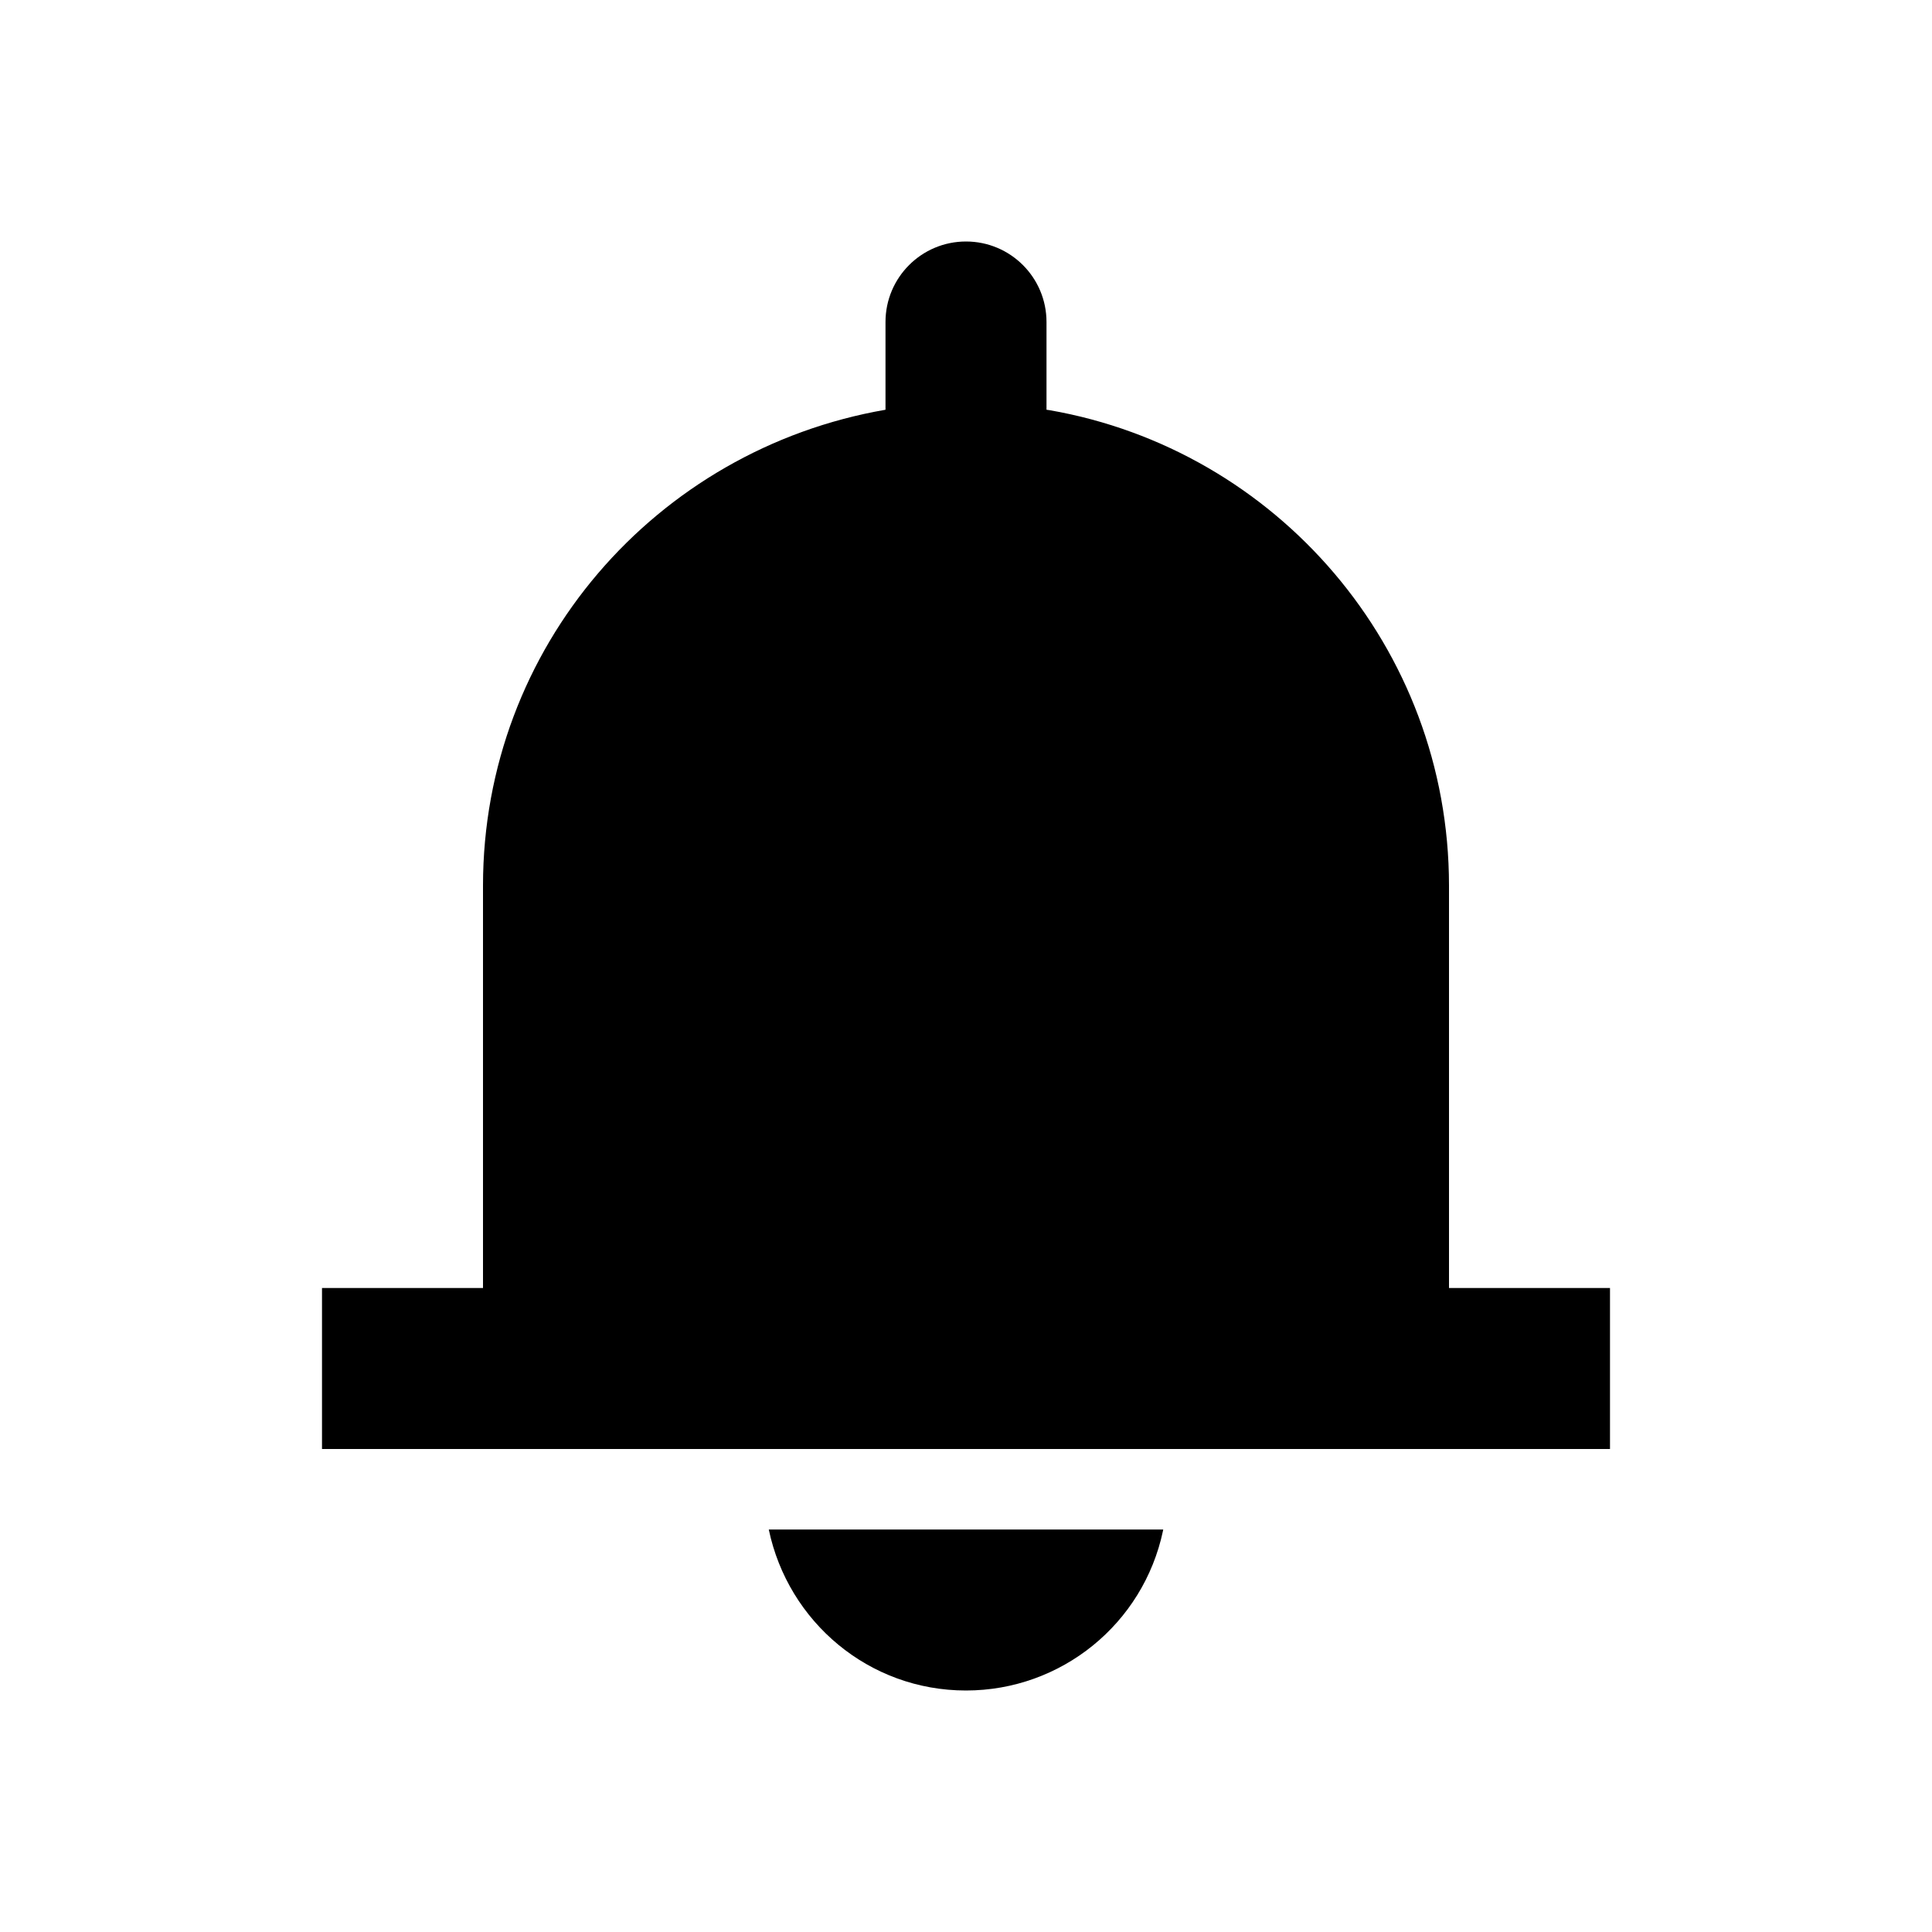
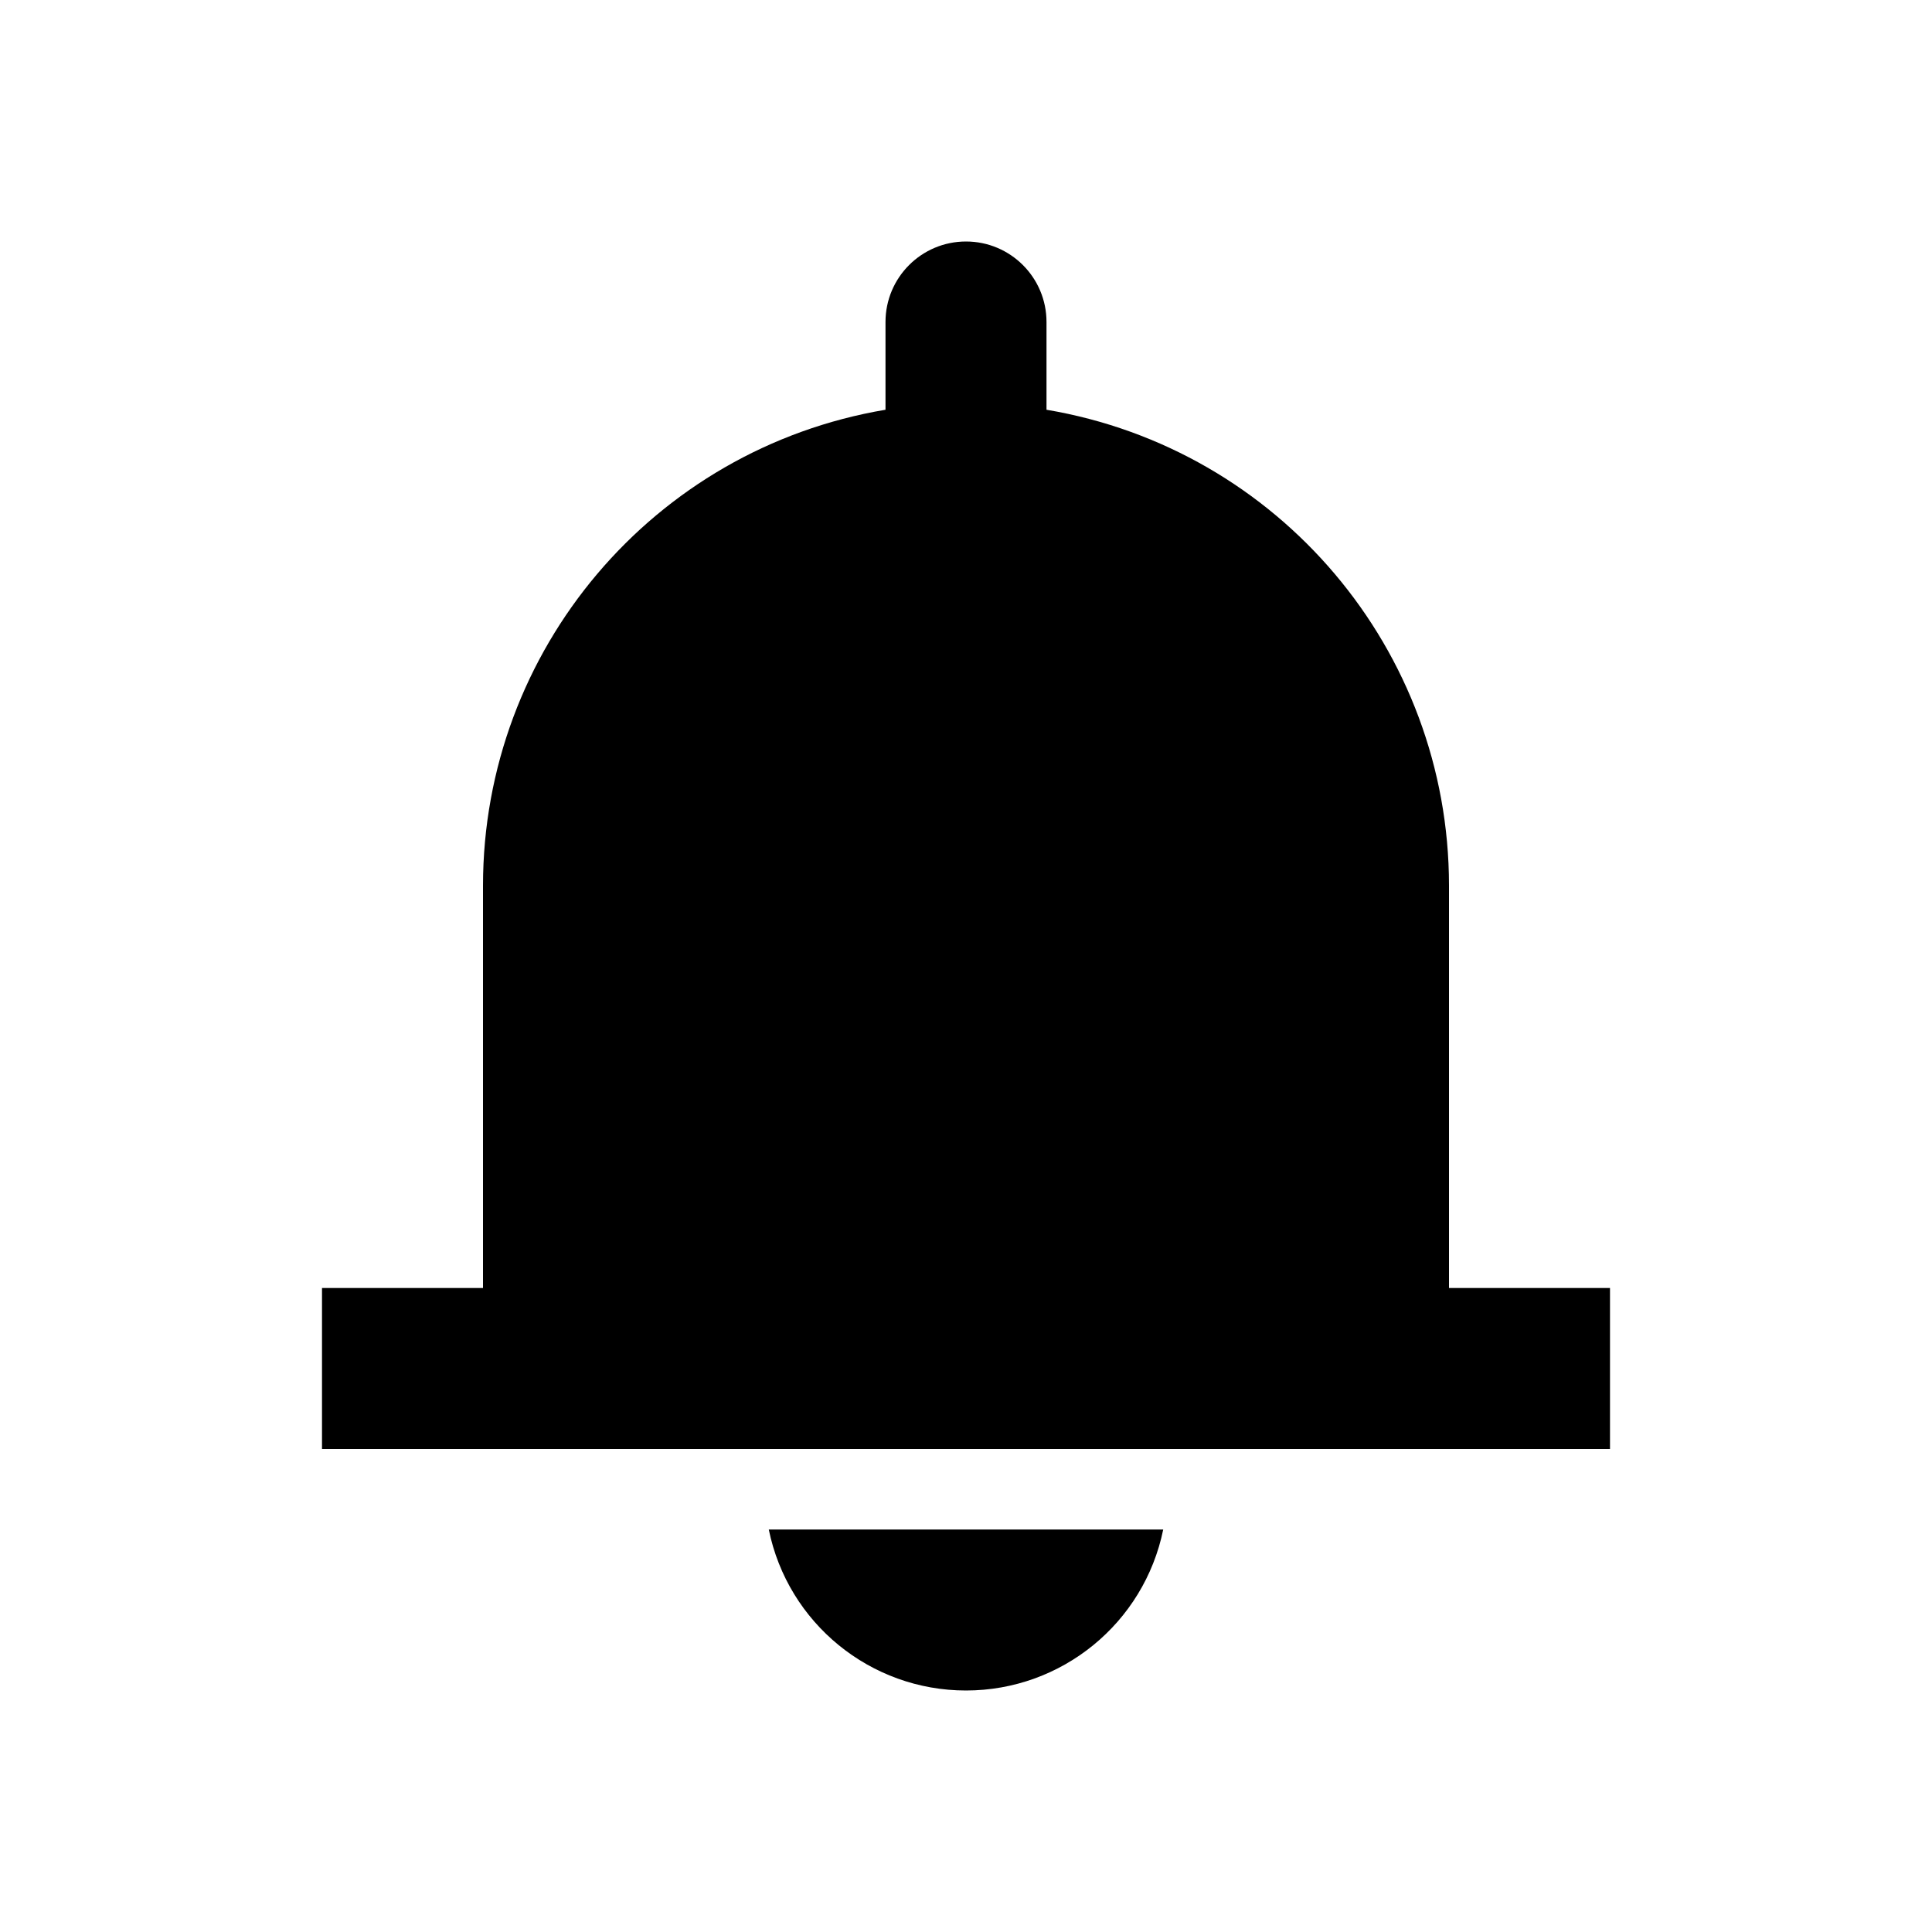
<svg xmlns="http://www.w3.org/2000/svg" width="48" height="48" viewBox="0 0 48 48">
-   <path d="M36 32V22c-.003-5.917-4.291-10.831-9.928-11.81L26 10.18V8a2 2 0 1 0-4 0v2.18c-5.709.989-9.997 5.903-10 11.82v10H8v4h32v-4zM24 42h.001a5.002 5.002 0 0 0 4.893-3.967L28.9 38h-9.8c.482 2.299 2.492 4 4.899 4H24z" />
+   <path d="M24 42a5.001 5.001 0 0 0 4.9-4h-9.8a5.001 5.001 0 0 0 4.9 4Zm12-10V22a11.993 11.993 0 0 0-10-11.82V8a2 2 0 0 0-4 0v2.18A11.993 11.993 0 0 0 12 22v10H8v4h32v-4Z" />
</svg>
